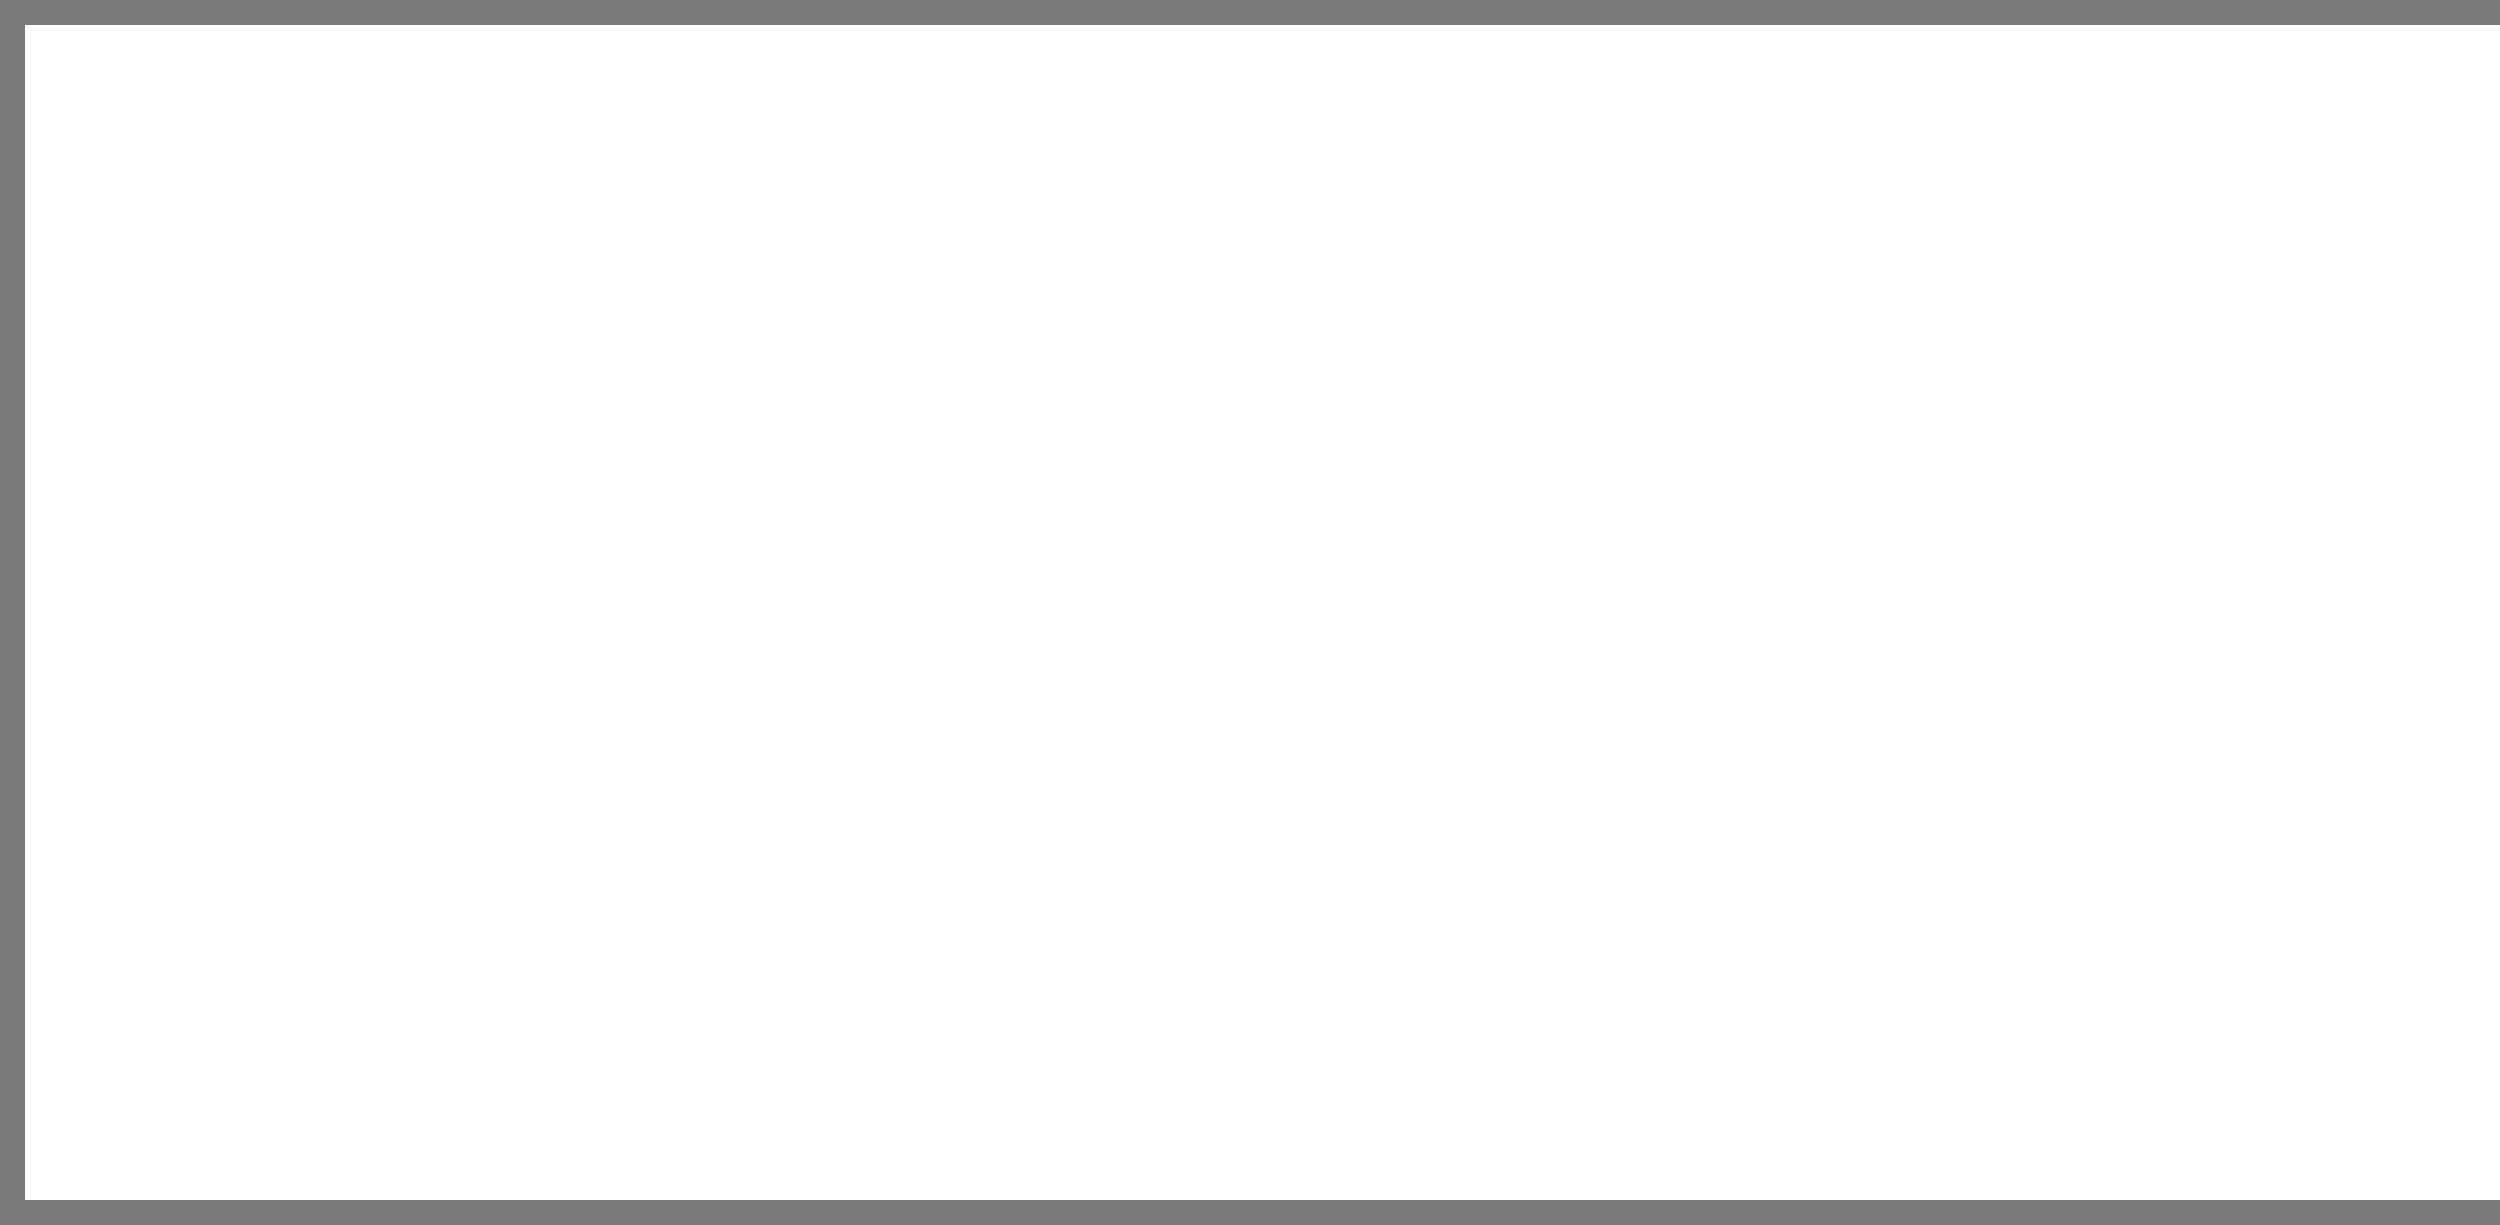
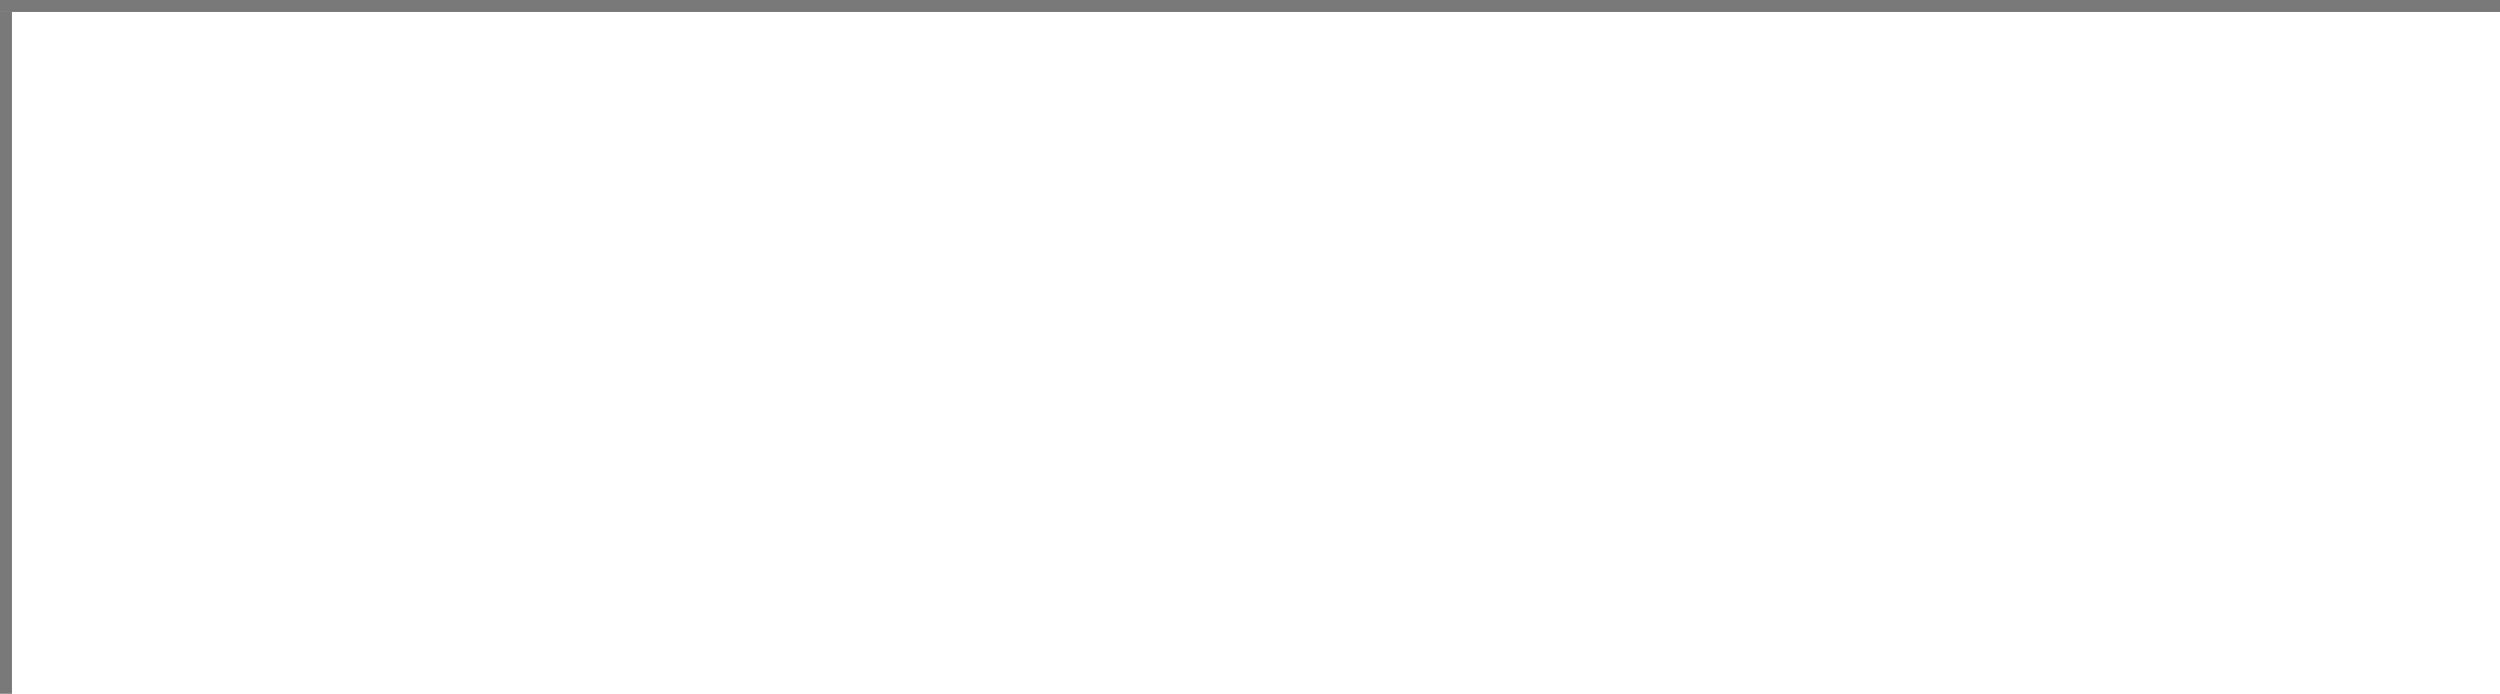
- <svg xmlns="http://www.w3.org/2000/svg" version="1.1" width="100px" height="49px" viewBox="0 330 100 49">
-   <path d="M 1 1  L 100 1  L 100 48  L 1 48  L 1 1  Z " fill-rule="nonzero" fill="rgba(255, 255, 255, 1)" stroke="none" transform="matrix(1 0 0 1 0 330 )" class="fill" />
-   <path d="M 0.5 1  L 0.5 48  " stroke-width="1" stroke-dasharray="0" stroke="rgba(121, 121, 121, 1)" fill="none" transform="matrix(1 0 0 1 0 330 )" class="stroke" />
-   <path d="M 0 0.5  L 100 0.5  " stroke-width="1" stroke-dasharray="0" stroke="rgba(121, 121, 121, 1)" fill="none" transform="matrix(1 0 0 1 0 330 )" class="stroke" />
-   <path d="M 0 48.5  L 100 48.5  " stroke-width="1" stroke-dasharray="0" stroke="rgba(121, 121, 121, 1)" fill="none" transform="matrix(1 0 0 1 0 330 )" class="stroke" />
+ <svg xmlns="http://www.w3.org/2000/svg" version="1.1" width="209px" height="58px" viewBox="100 272 209 58">
+   <path d="M 1 1  L 209 1  L 209 58  L 1 58  L 1 1  Z " fill-rule="nonzero" fill="rgba(255, 255, 255, 1)" stroke="none" transform="matrix(1 0 0 1 100 272 )" class="fill" />
+   <path d="M 0.5 1  L 0.5 58  " stroke-width="1" stroke-dasharray="0" stroke="rgba(121, 121, 121, 1)" fill="none" transform="matrix(1 0 0 1 100 272 )" class="stroke" />
+   <path d="M 0 0.5  L 209 0.5  " stroke-width="1" stroke-dasharray="0" stroke="rgba(121, 121, 121, 1)" fill="none" transform="matrix(1 0 0 1 100 272 )" class="stroke" />
</svg>
